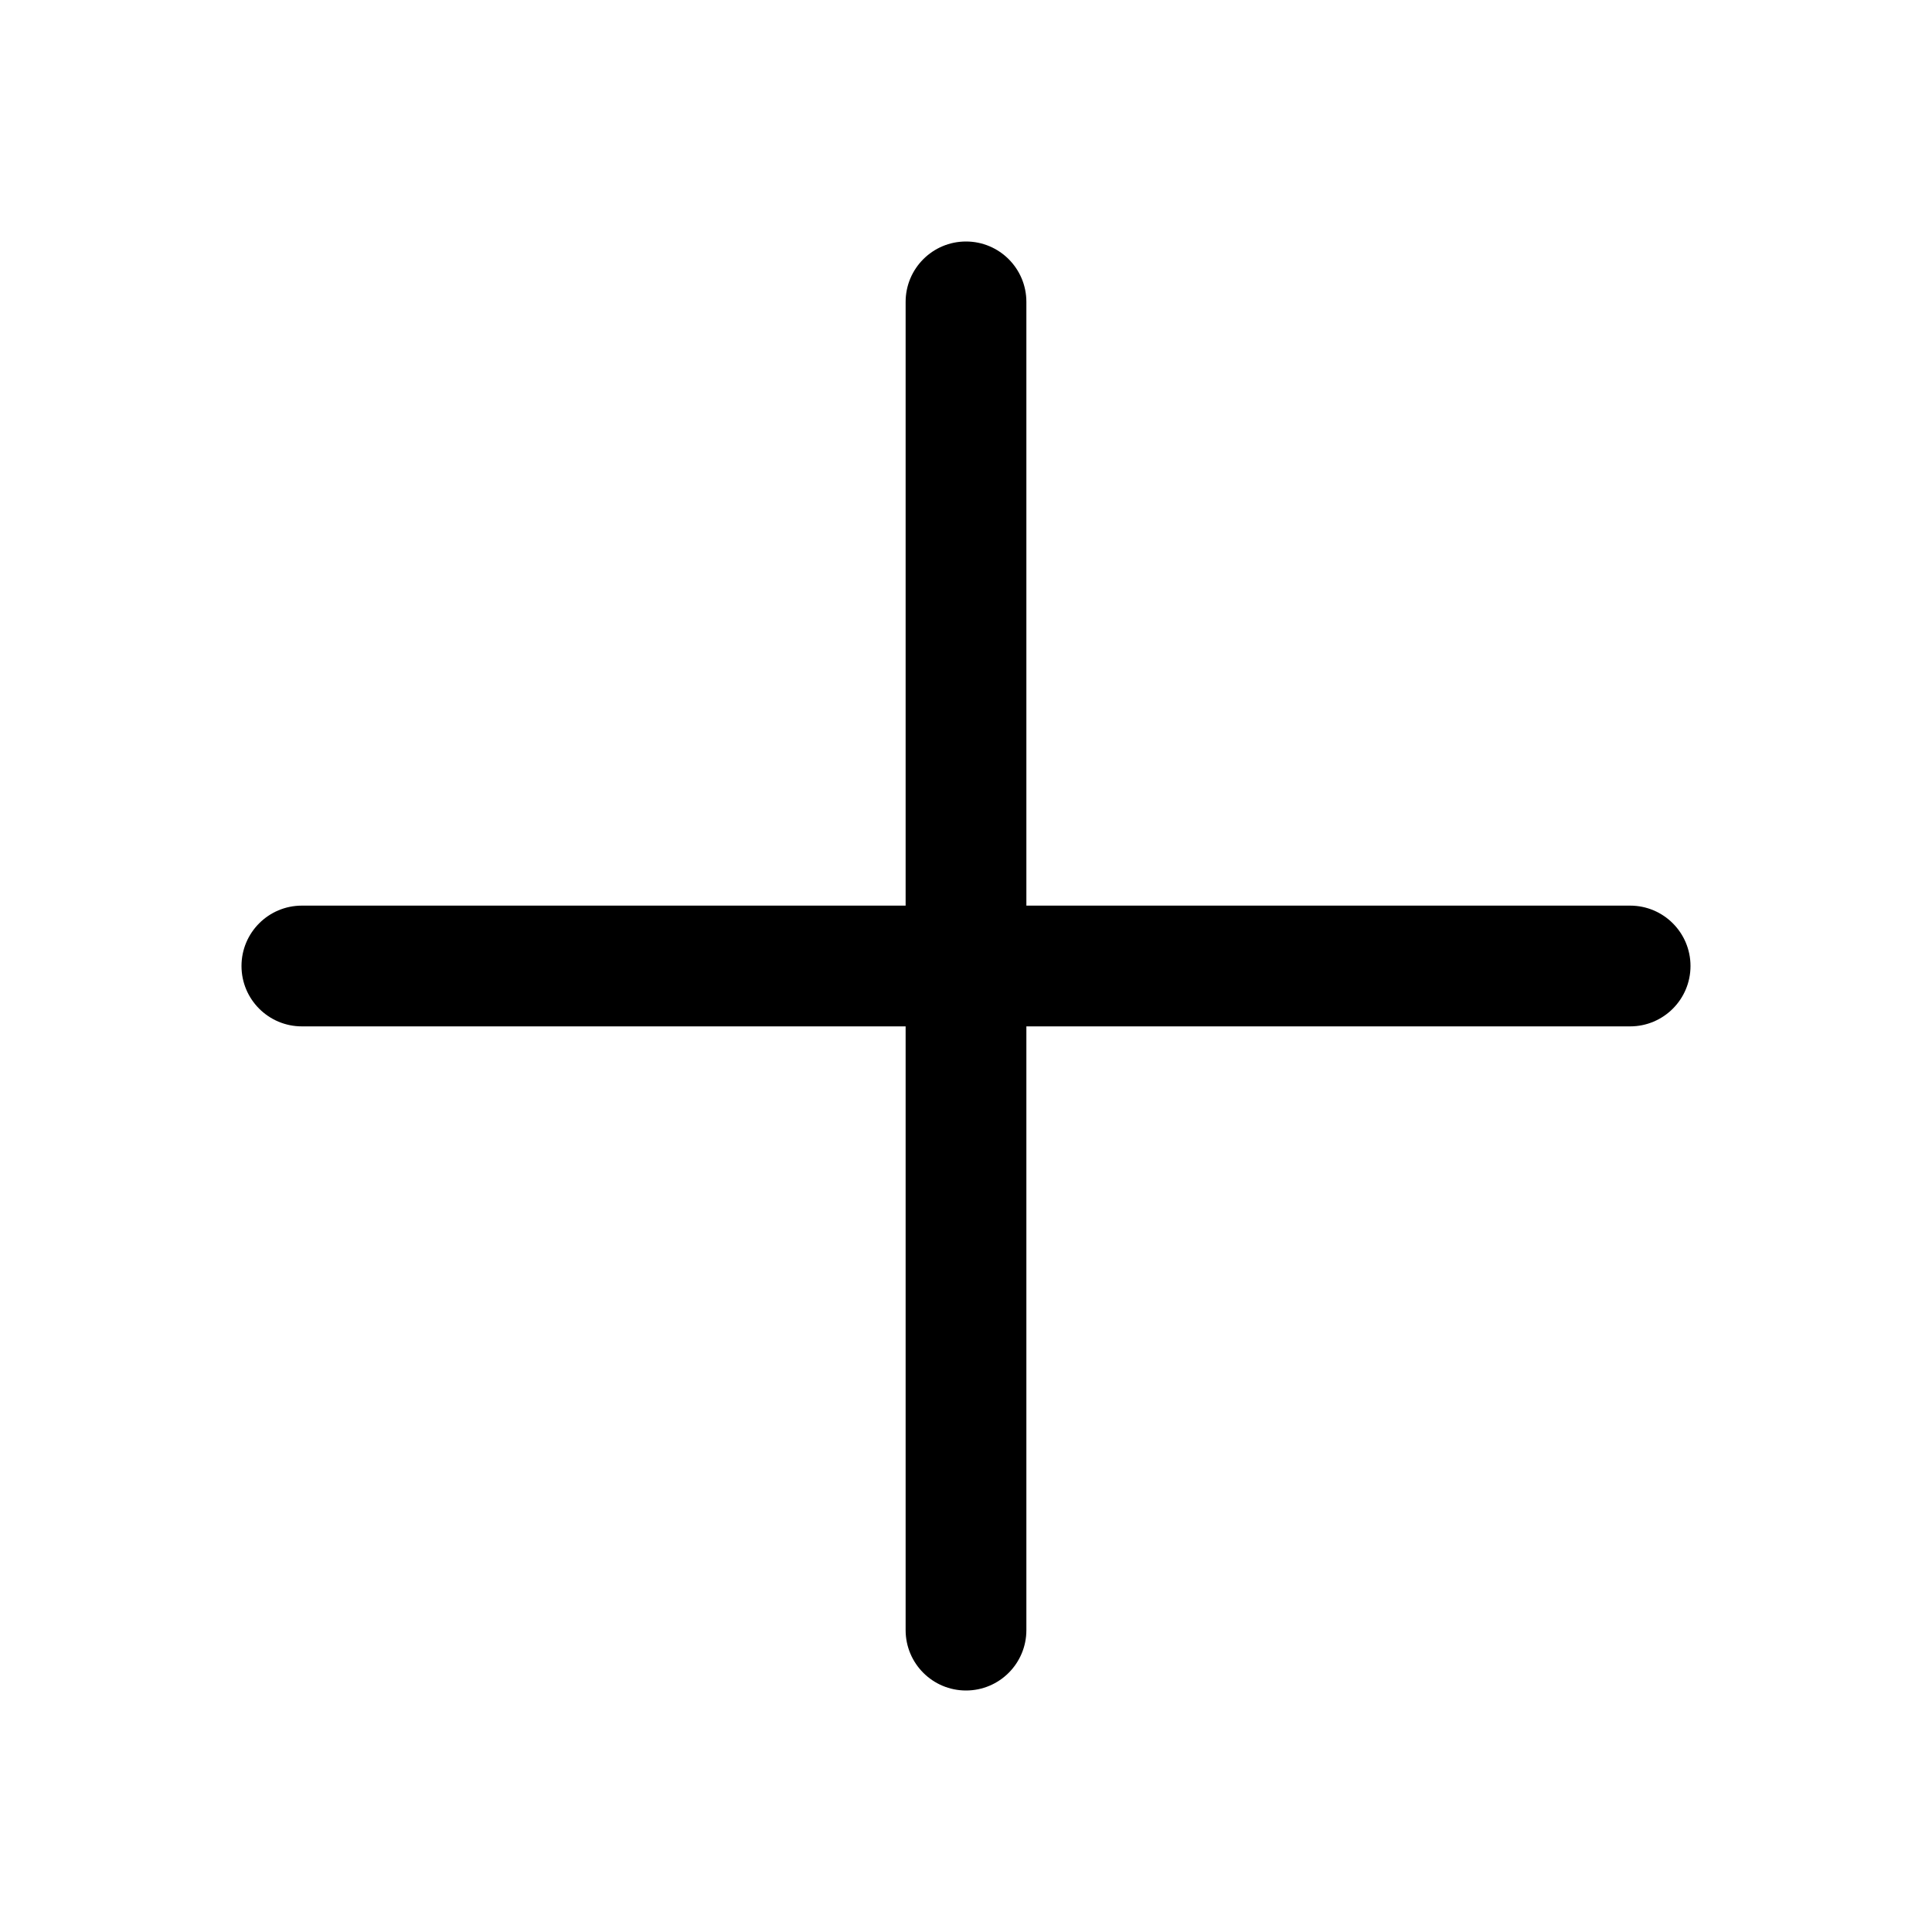
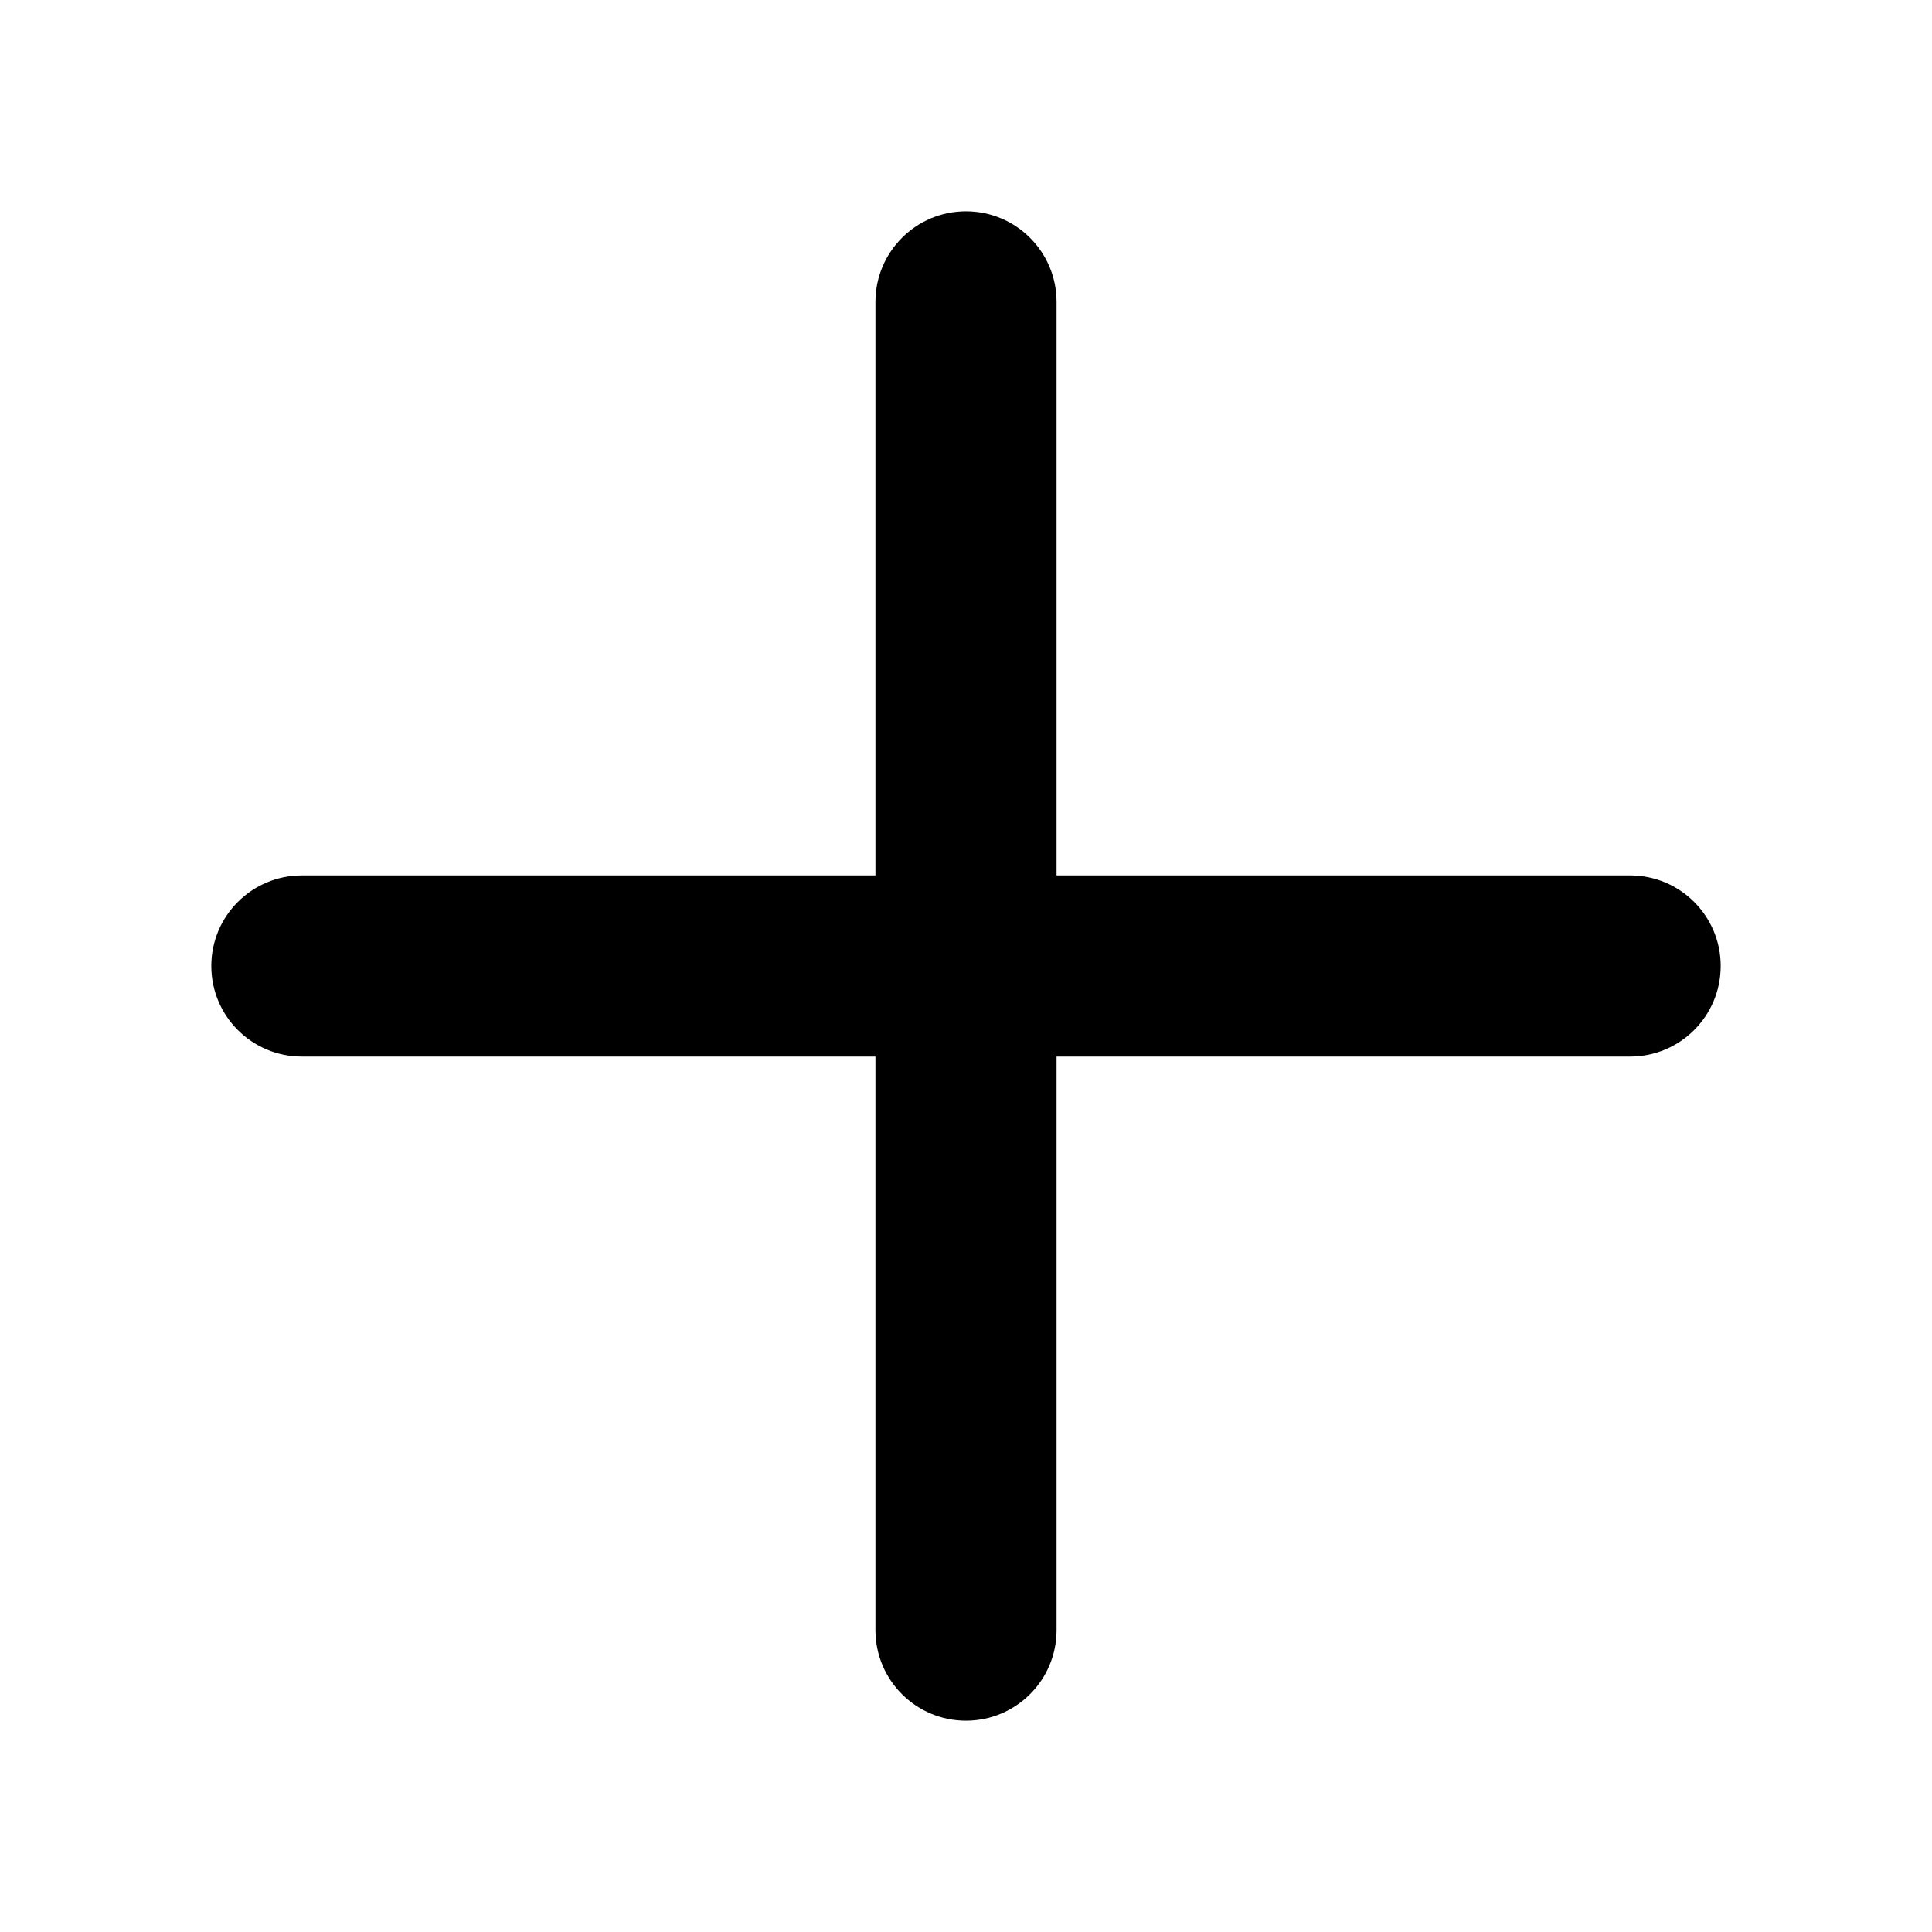
<svg xmlns="http://www.w3.org/2000/svg" width="32" height="32" fill="#000000" viewBox="0 0 256 256">
-   <path d="M224,128a8,8,0,0,1-8,8H136v80a8,8,0,0,1-16,0V136H40a8,8,0,0,1,0-16h80V40a8,8,0,0,1,16,0v80h80A8,8,0,0,1,224,128Z" />
+   <path d="M228,128a12,12,0,0,1-12,12H140v76a12,12,0,0,1-24,0V140H40a12,12,0,0,1,0-24h76V40a12,12,0,0,1,24,0v76h76A12,12,0,0,1,228,128Z" />
</svg>
